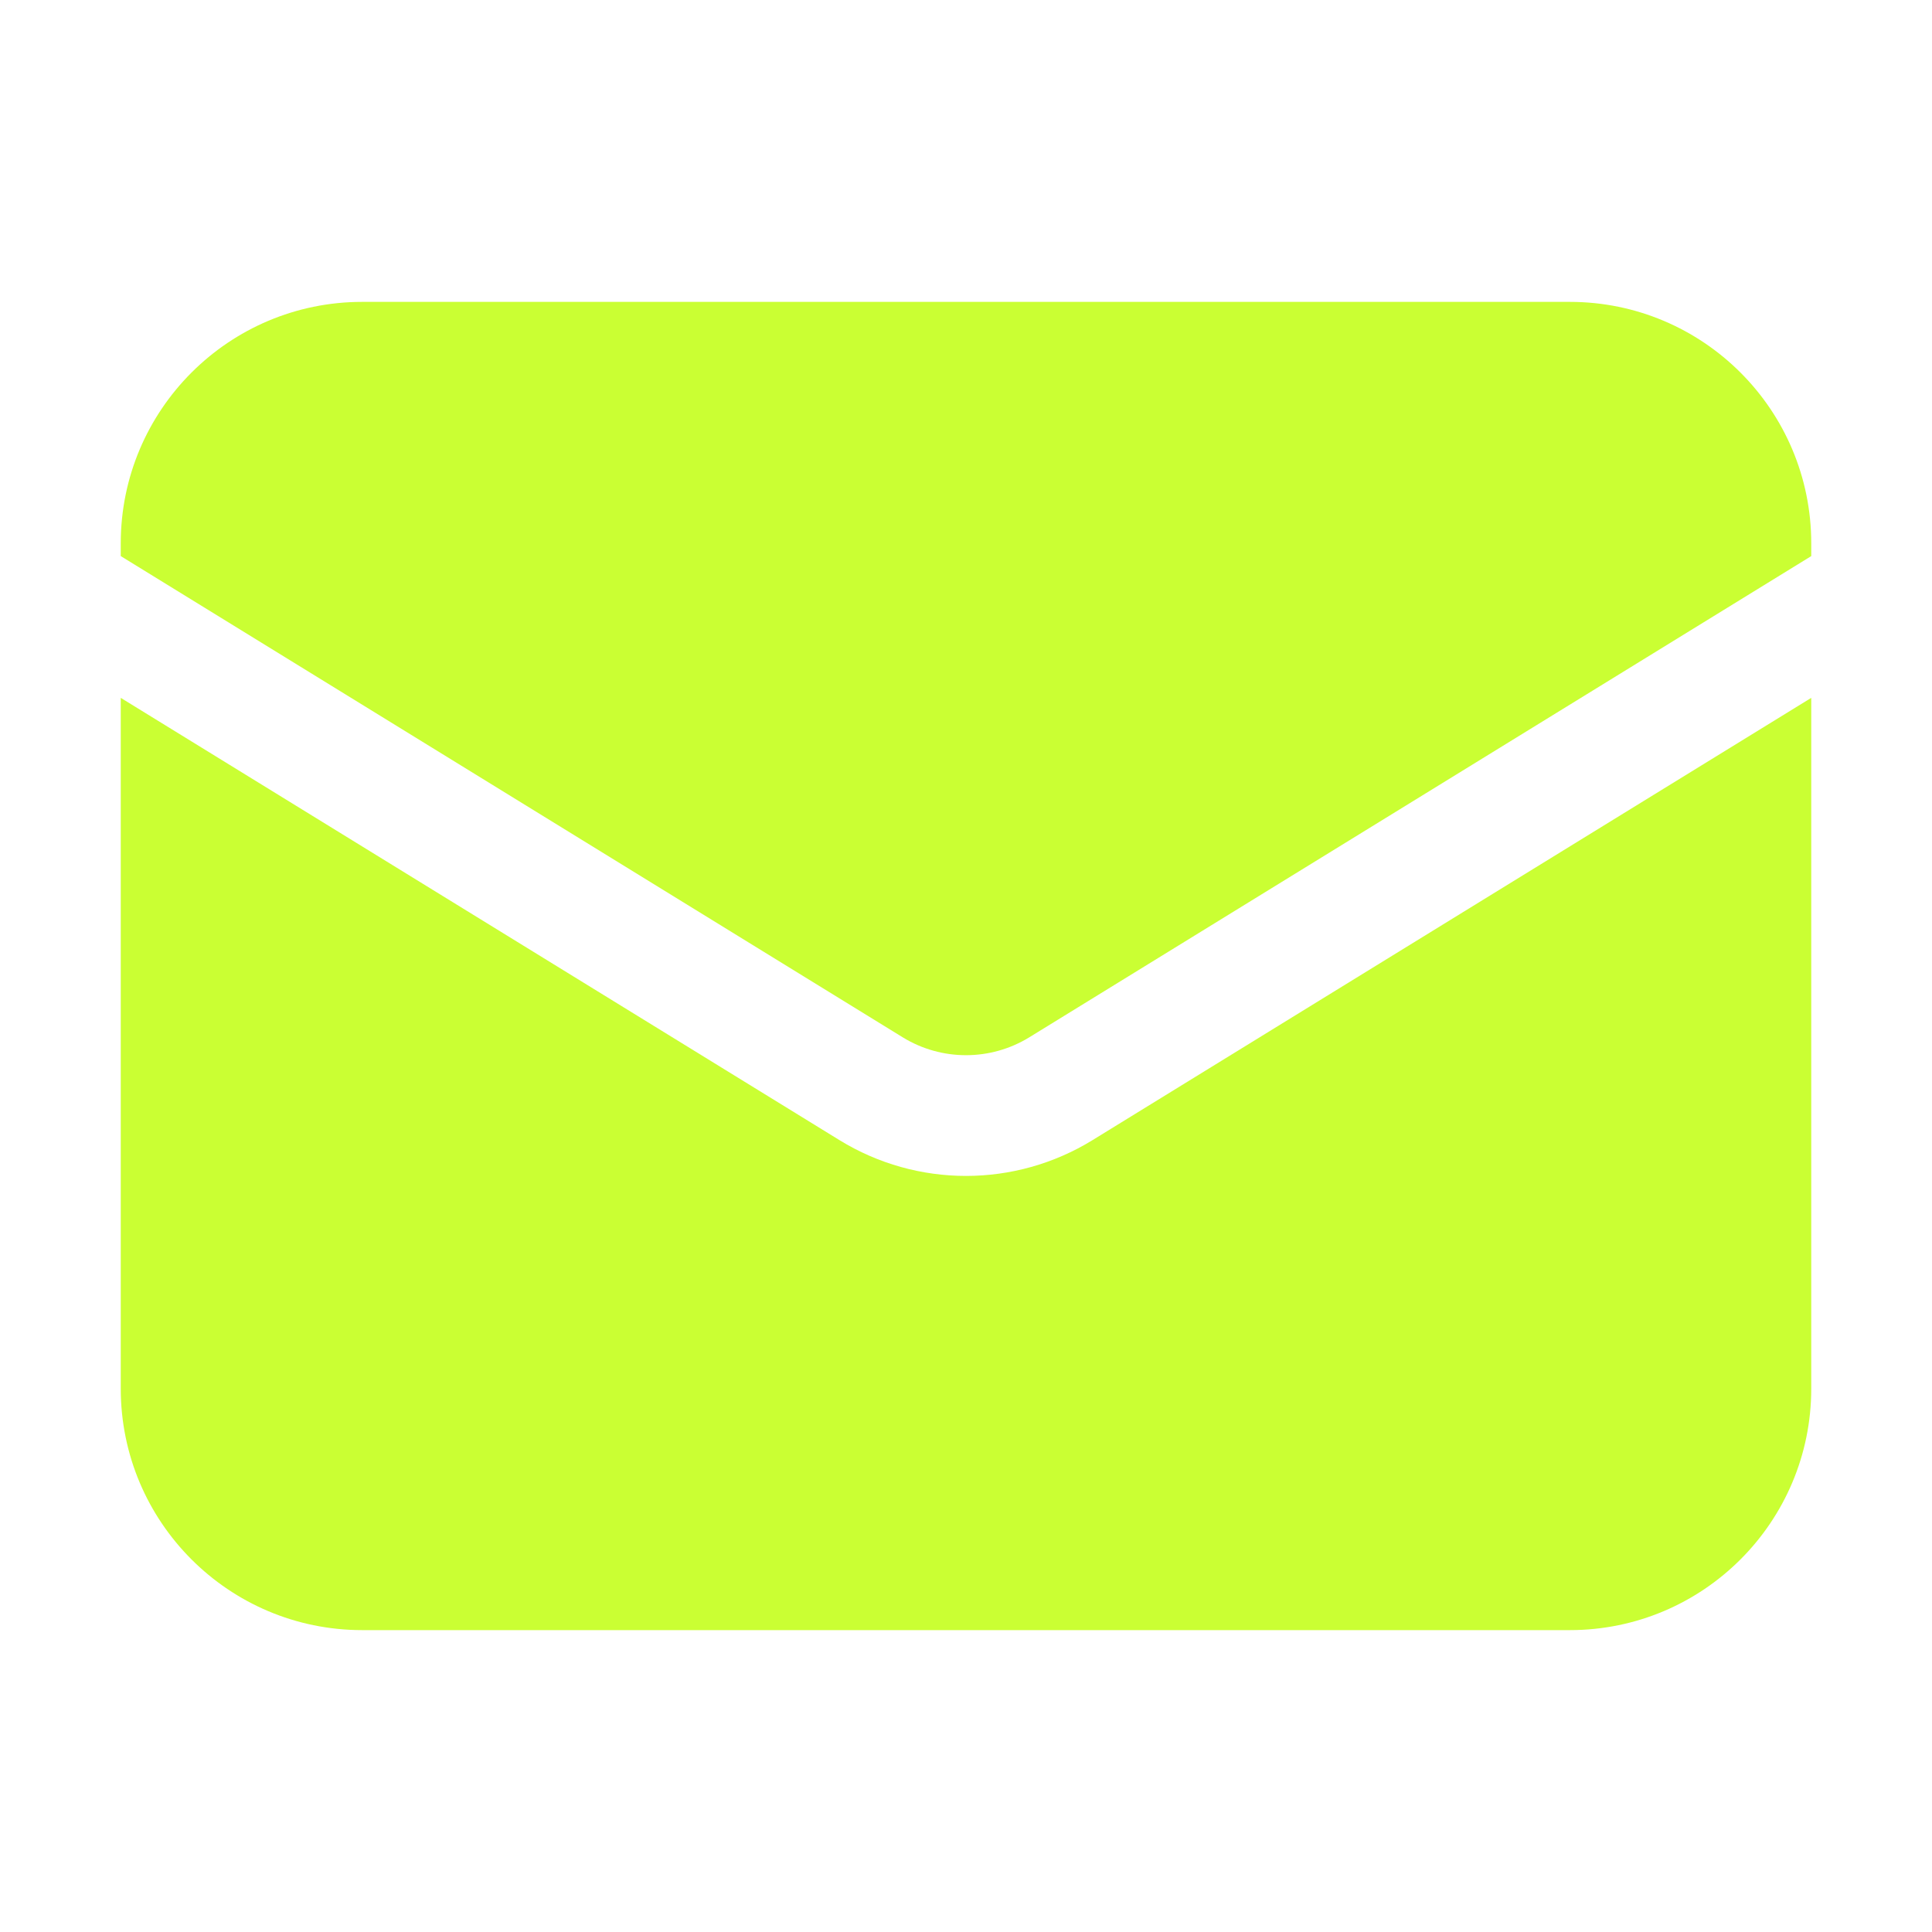
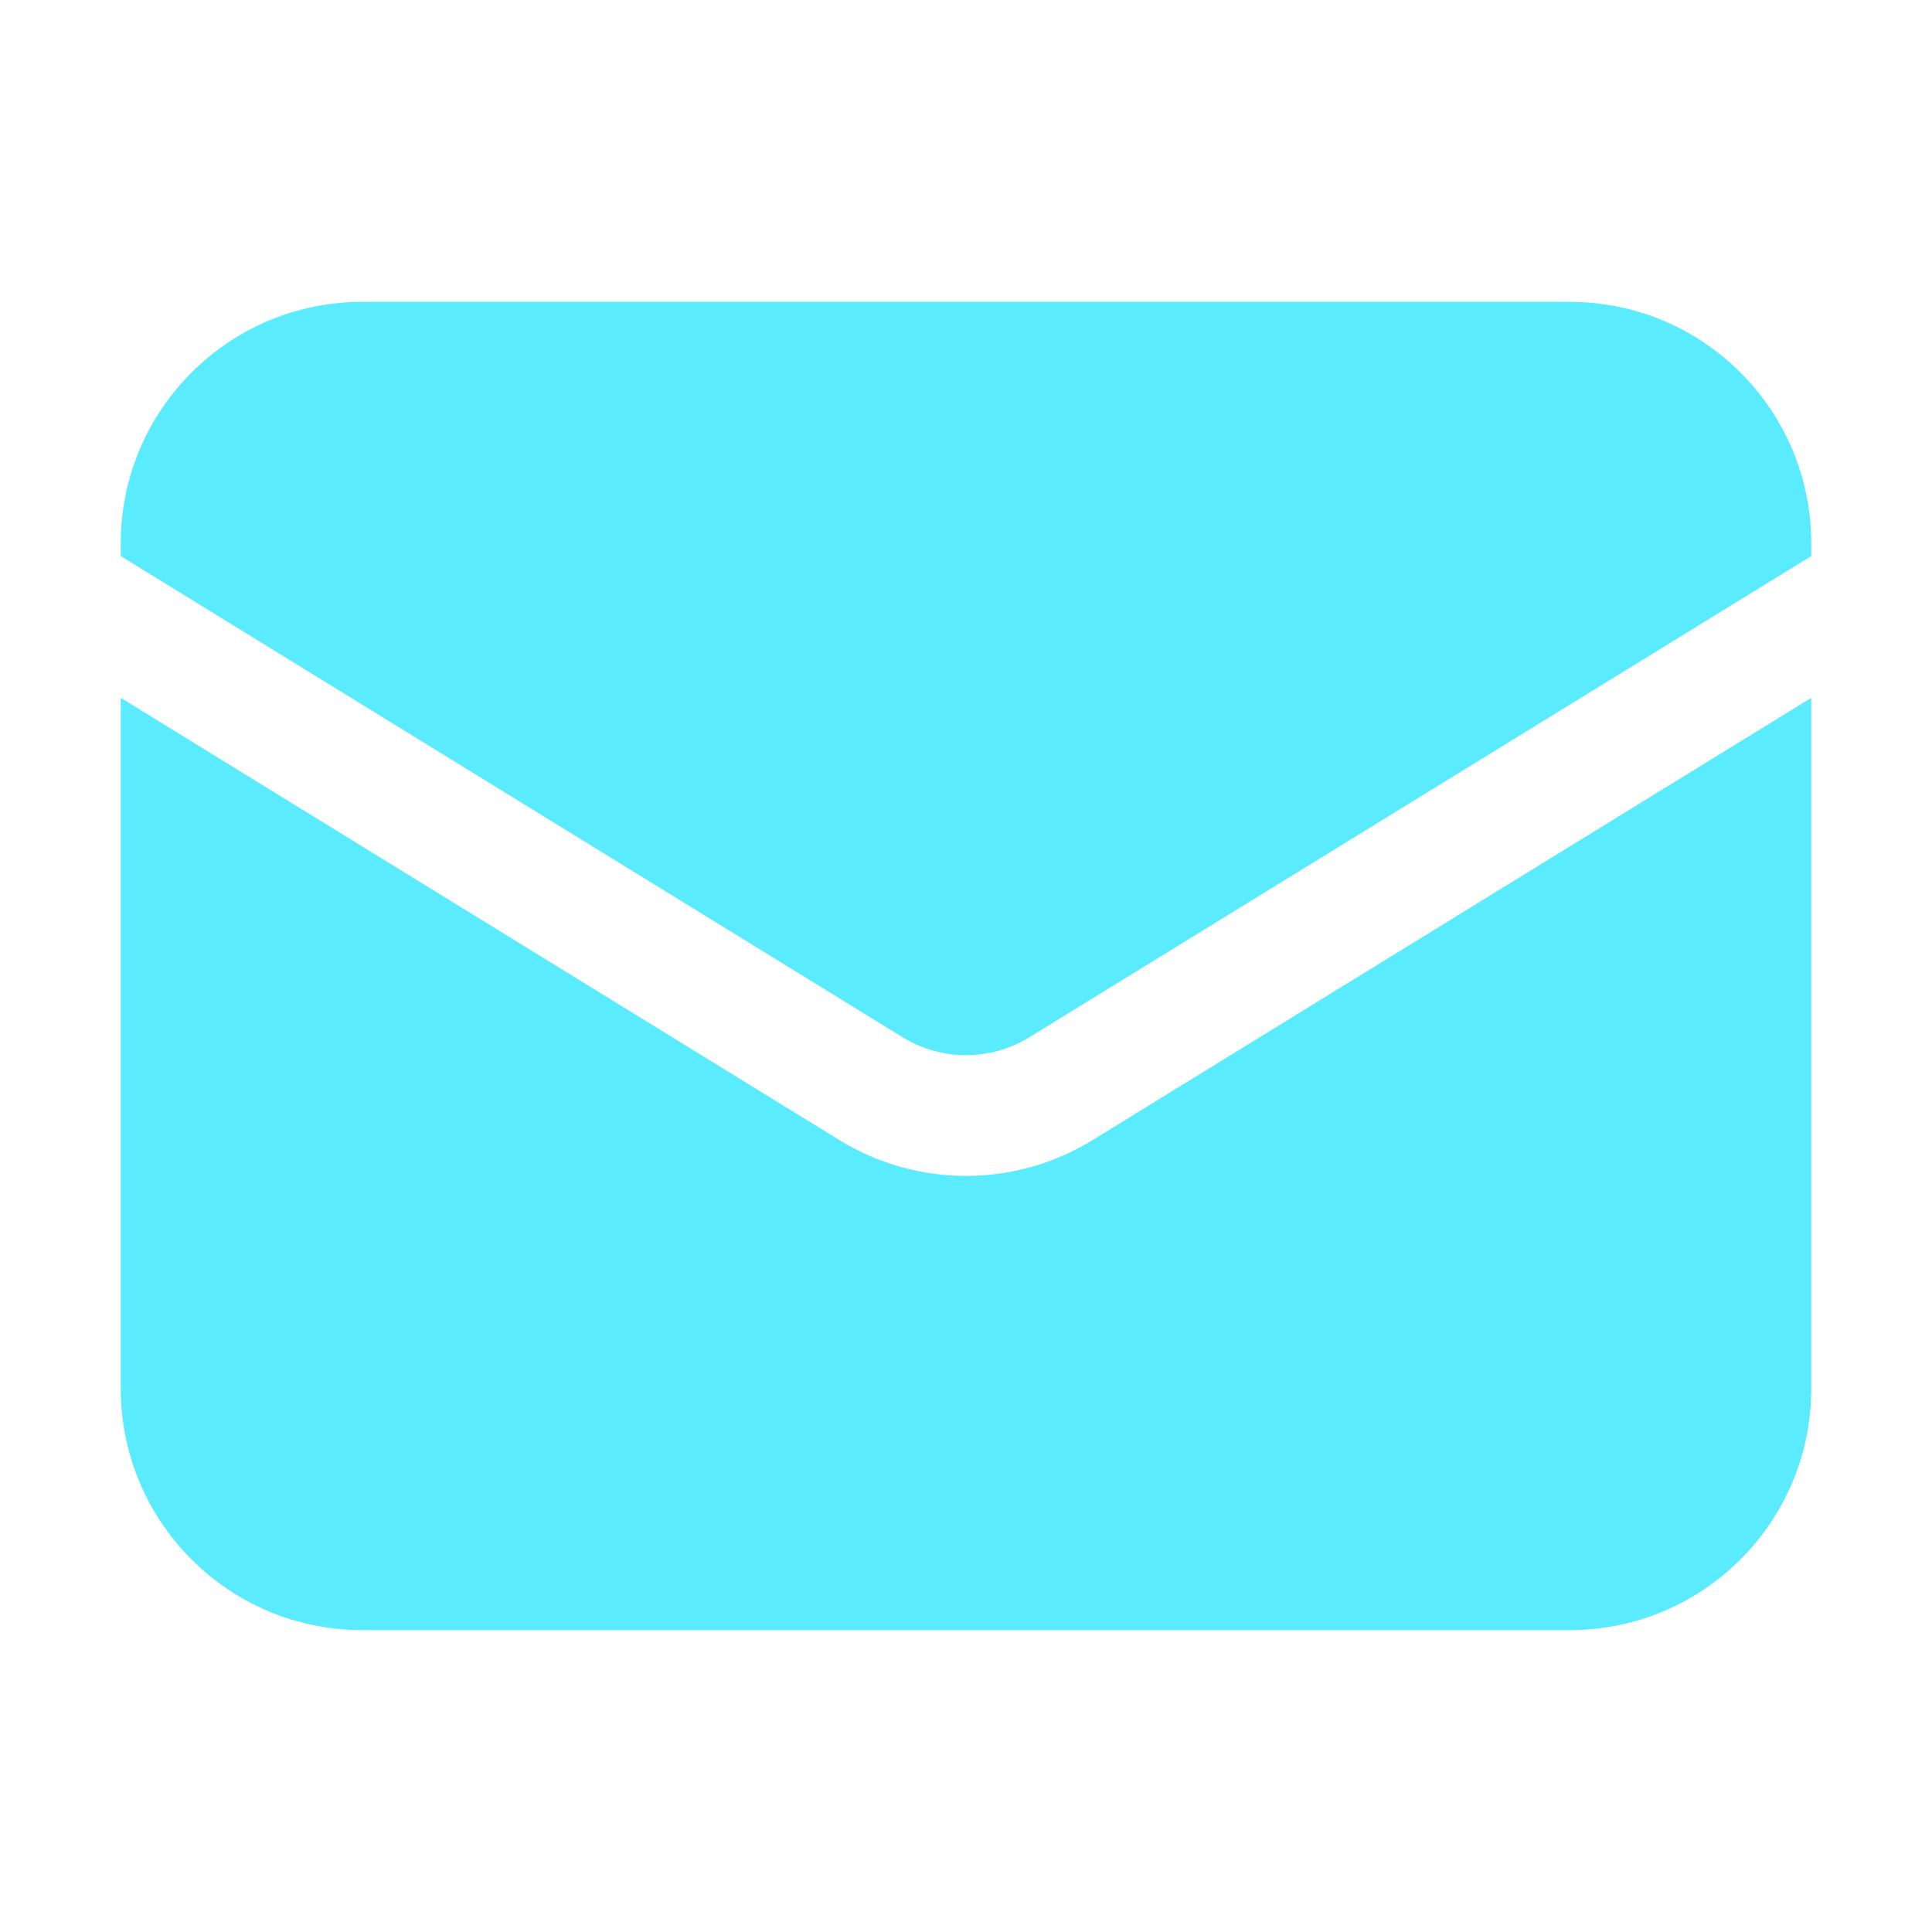
<svg xmlns="http://www.w3.org/2000/svg" width="24" height="24" viewBox="0 0 24 24" fill="none">
-   <path d="M1.5 8.669V17.25C1.5 18.907 2.843 20.25 4.5 20.25H19.5C21.157 20.25 22.5 18.907 22.5 17.25V8.669L13.572 14.163C12.608 14.756 11.392 14.756 10.428 14.163L1.5 8.669Z" fill="#CAFF33" />
-   <path d="M22.5 6.908V6.75C22.5 5.093 21.157 3.75 19.5 3.75H4.5C2.843 3.75 1.5 5.093 1.5 6.75V6.908L11.214 12.886C11.696 13.182 12.304 13.182 12.786 12.886L22.5 6.908Z" fill="#CAFF33" />
+   <path d="M1.5 8.669V17.25C1.5 18.907 2.843 20.25 4.5 20.25H19.5C21.157 20.25 22.5 18.907 22.5 17.25V8.669L13.572 14.163C12.608 14.756 11.392 14.756 10.428 14.163L1.5 8.669Z" fill="#5BEBFF" />
+   <path d="M22.5 6.908V6.75C22.5 5.093 21.157 3.75 19.5 3.75H4.5C2.843 3.75 1.5 5.093 1.5 6.75V6.908L11.214 12.886C11.696 13.182 12.304 13.182 12.786 12.886L22.5 6.908Z" fill="#5BEBFF" />
</svg>
